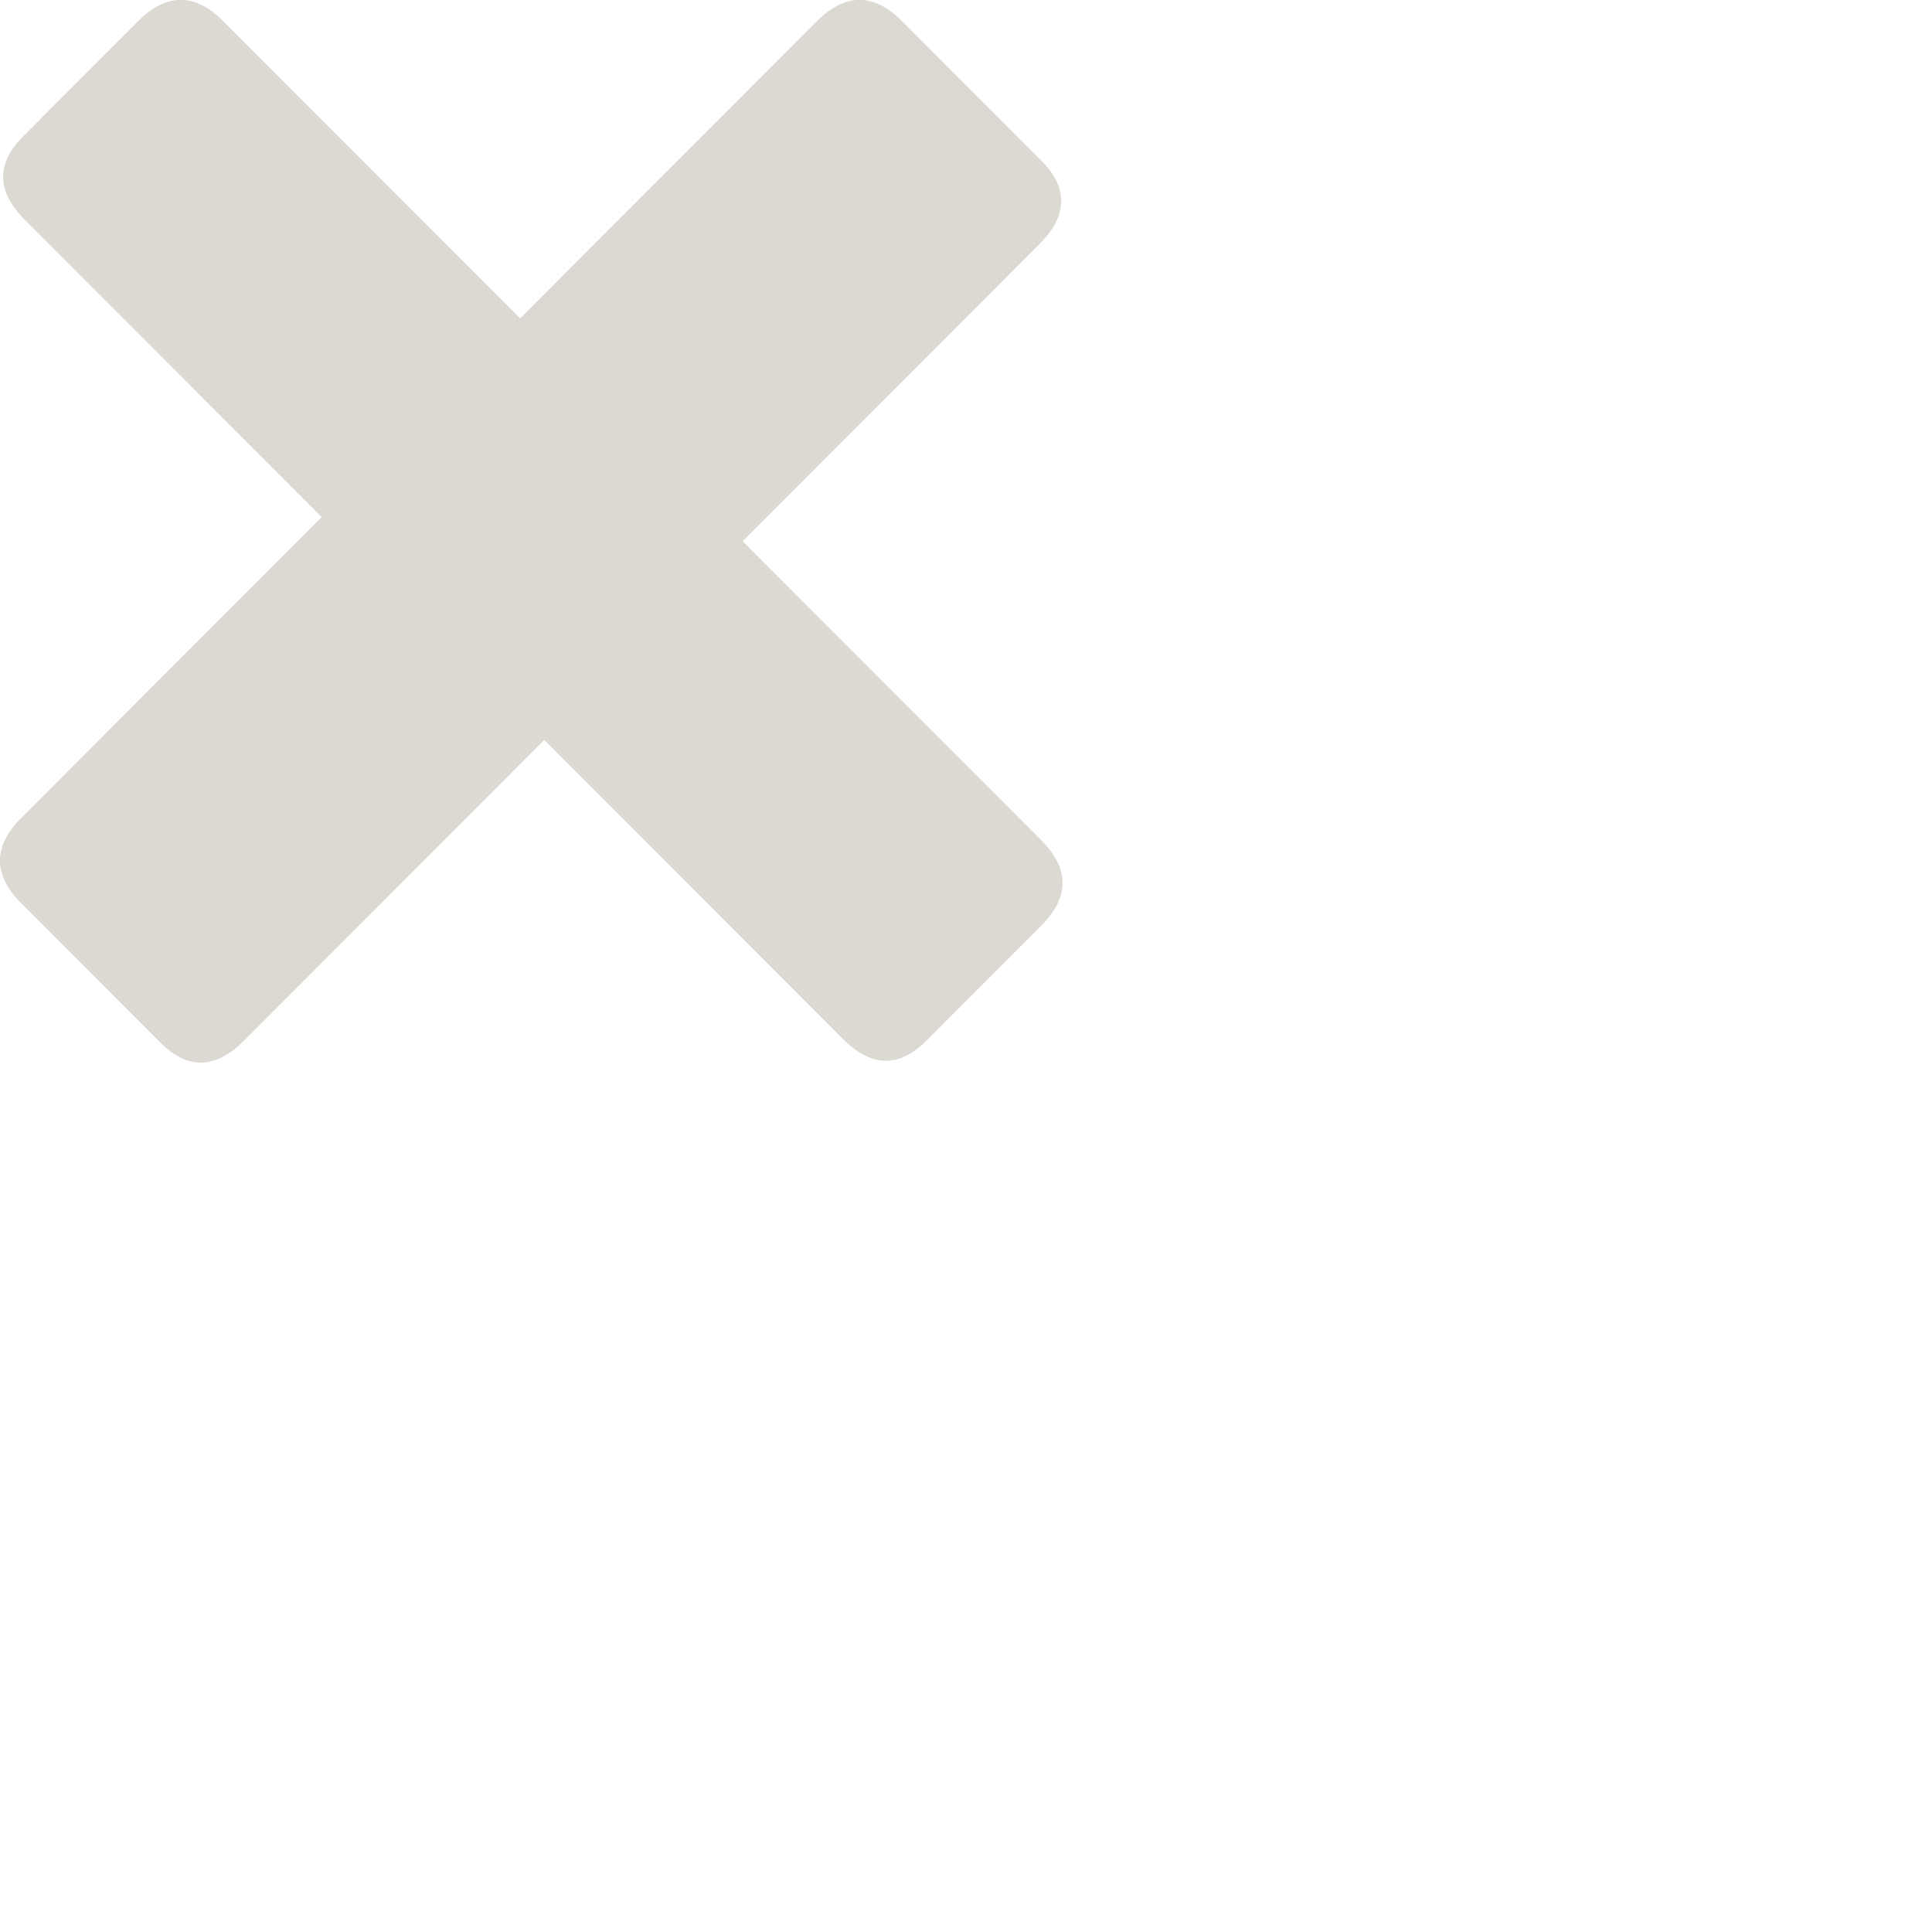
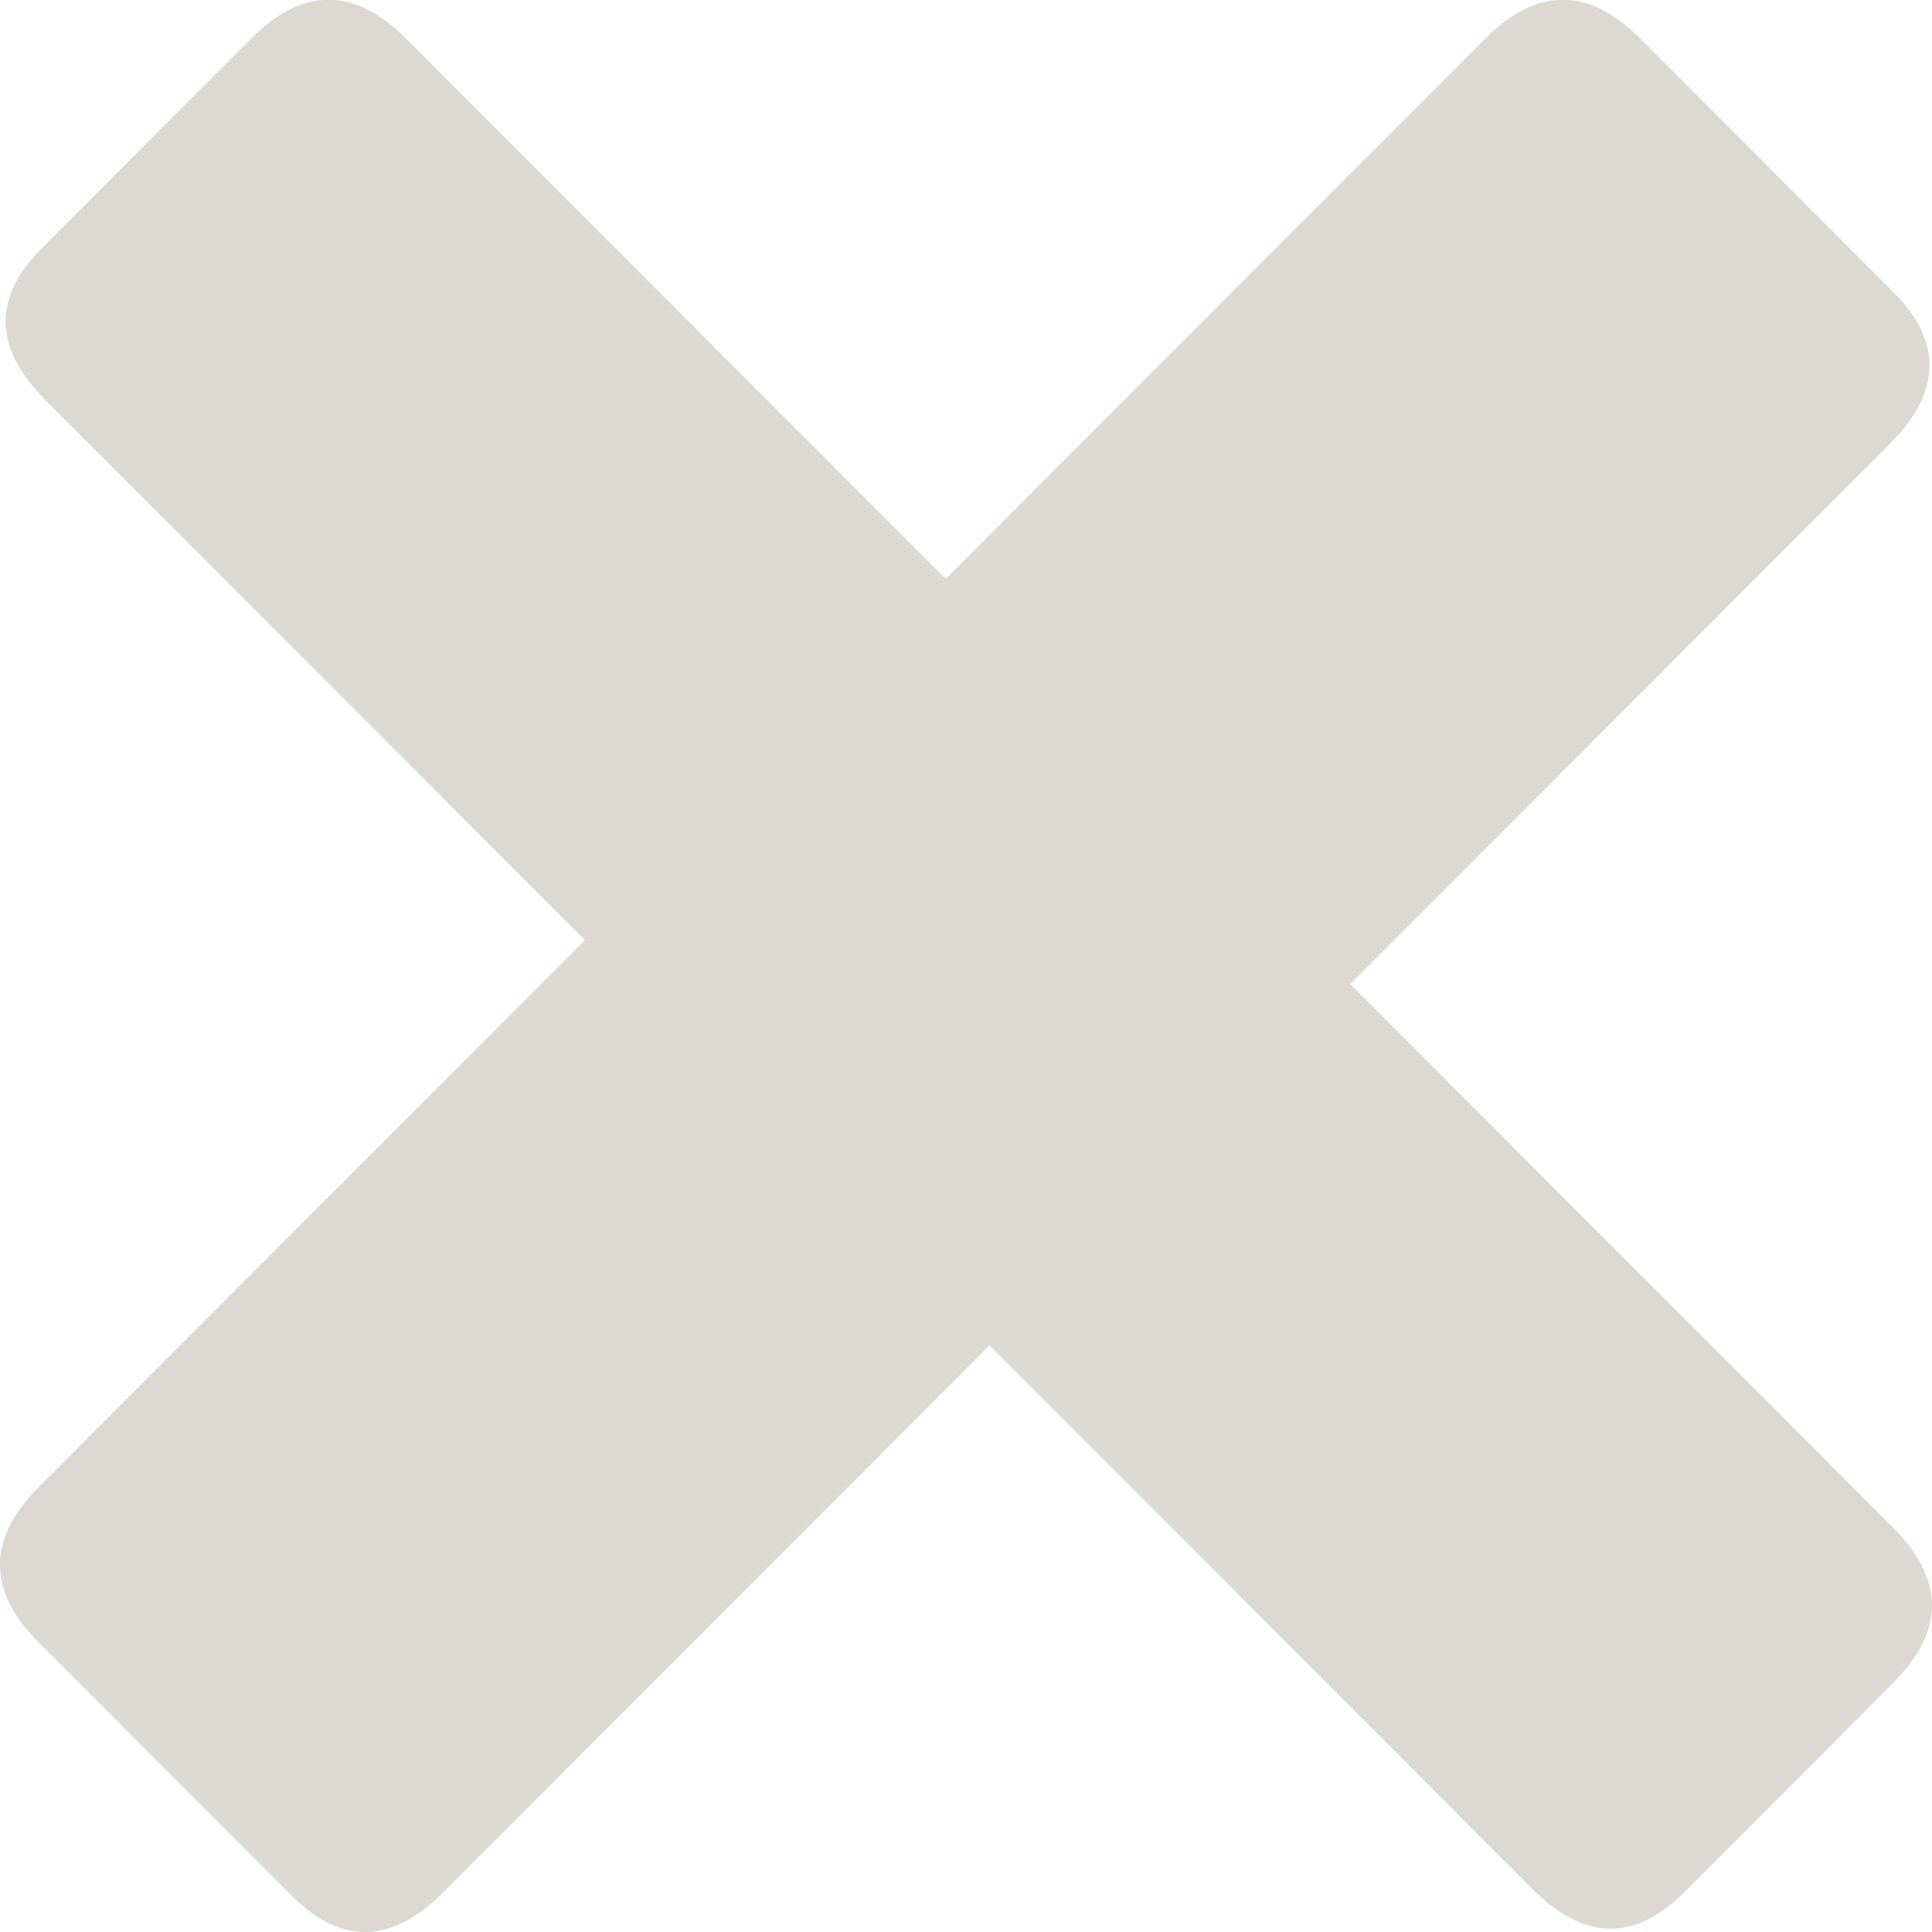
- <svg class="cross" viewBox="0 0 20 20">
+ <svg xmlns="http://www.w3.org/2000/svg" class="cross" width="11" height="11" viewBox="0 0 11 11">
  <path fill="#DBD9D2" d="M8.725 10.755c.294.295.582.301.864.019l1.19-1.192c.294-.295.294-.589 0-.884l-3.091-3.095 3.072-3.076c.294-.295.301-.583.019-.865l-1.44-1.442c-.294-.295-.589-.295-.883 0l-3.072 3.076-3.072-3.076c-.294-.295-.589-.295-.883 0l-1.19 1.192c-.282.282-.275.57.019.865l3.072 3.076-3.11 3.114c-.294.295-.294.589 0 .884l1.44 1.442c.282.282.57.276.864-.019l3.11-3.114 3.091 3.095z" />
</svg>
